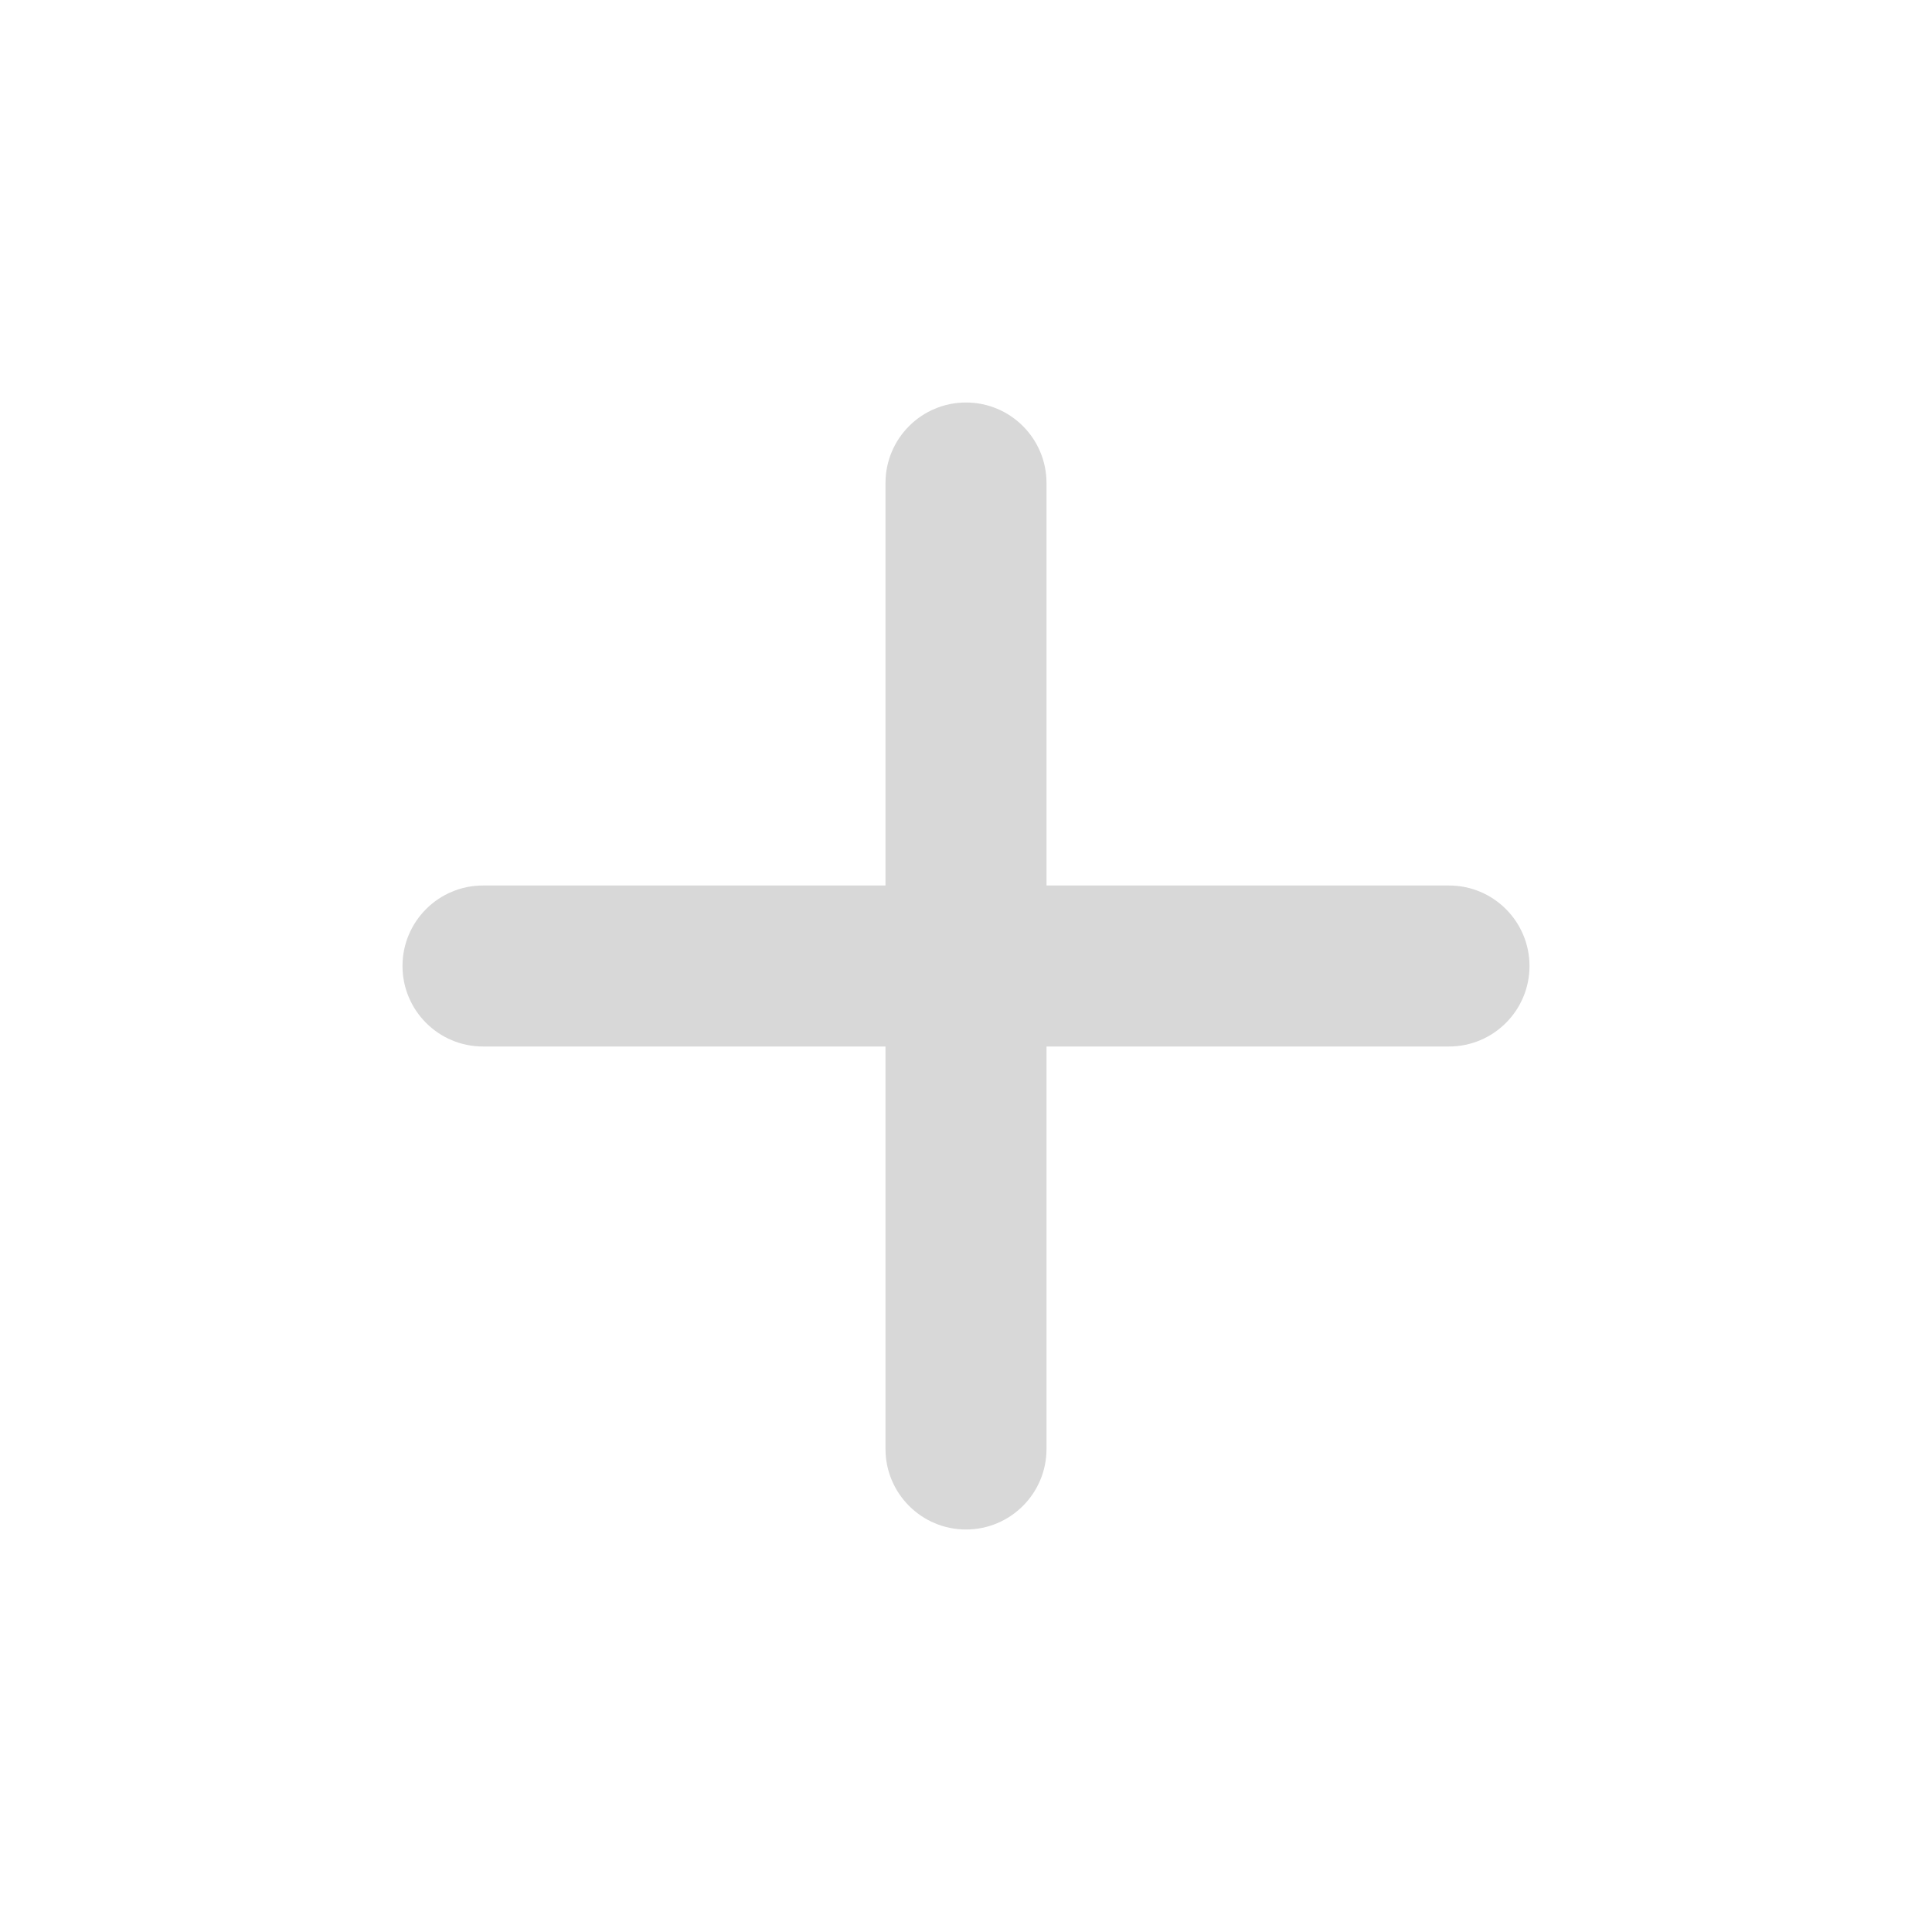
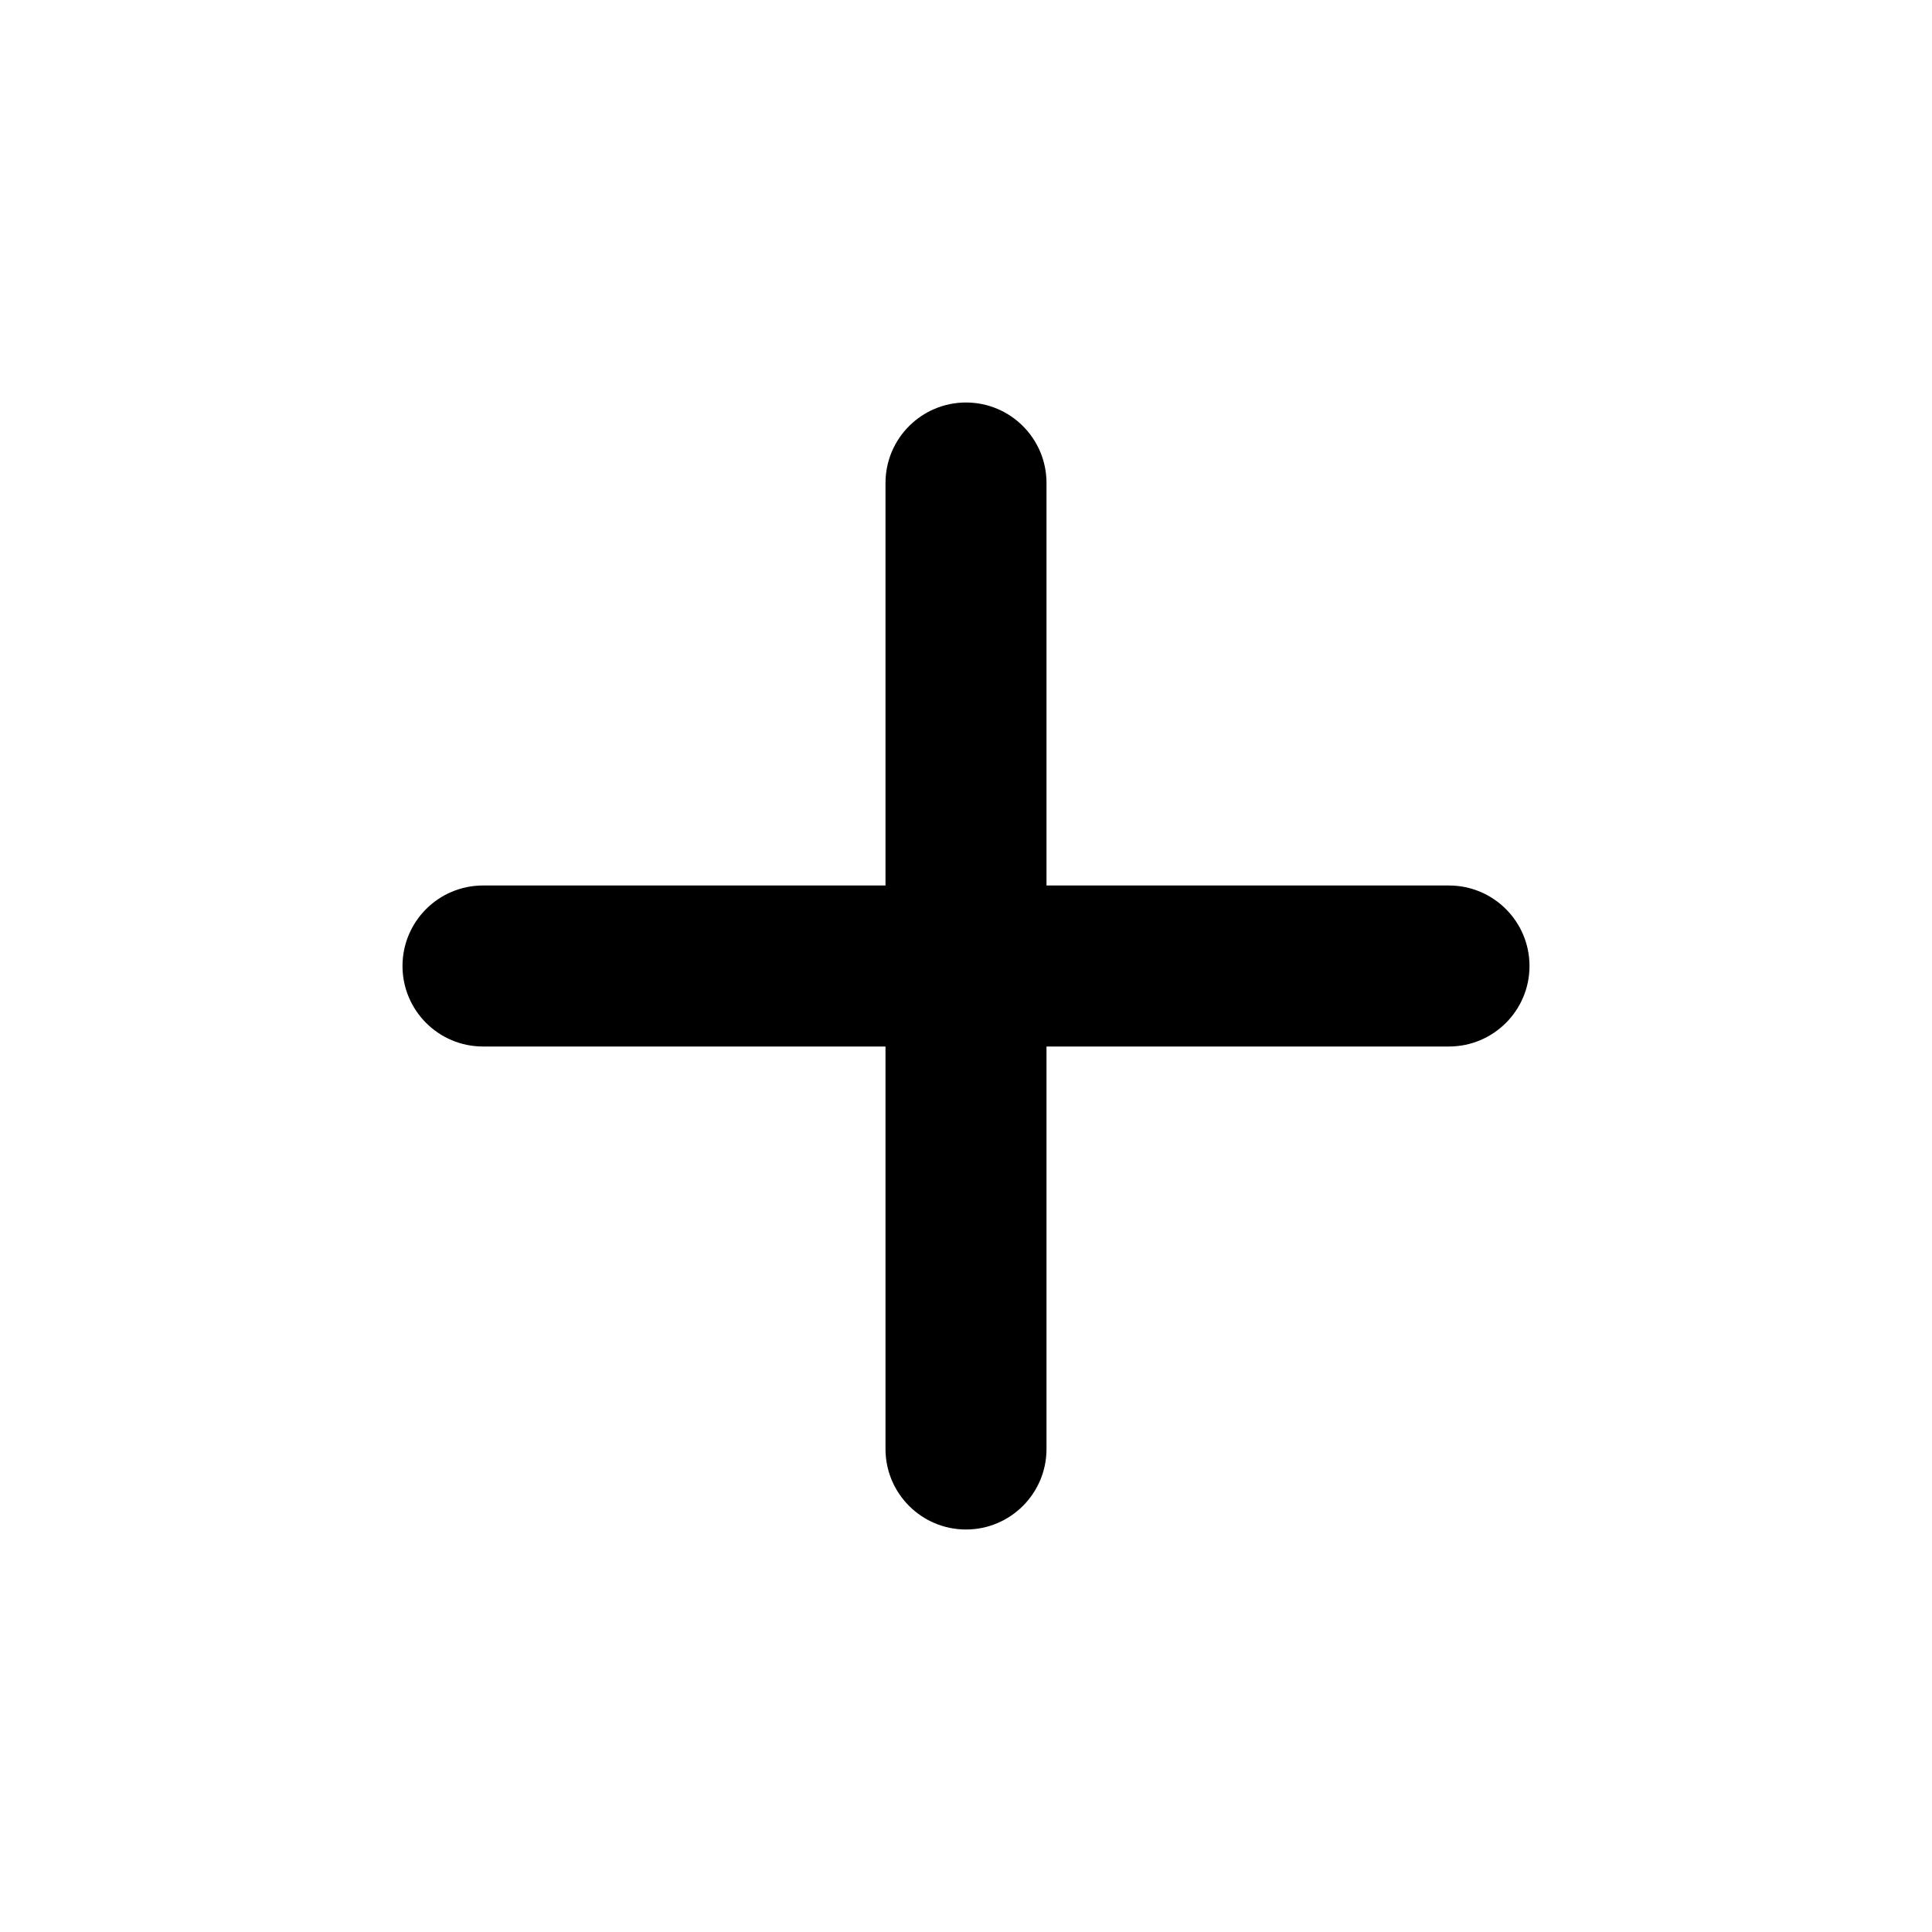
- <svg xmlns="http://www.w3.org/2000/svg" width="24" height="24" viewBox="0 0 24 24" fill="none">
-   <path d="M13 6C13 5.448 12.552 5 12 5C11.448 5 11 5.448 11 6V11H6C5.448 11 5 11.448 5 12C5 12.552 5.448 13 6 13H11V18C11 18.552 11.448 19 12 19C12.552 19 13 18.552 13 18V13H18C18.552 13 19 12.552 19 12C19 11.448 18.552 11 18 11H13V6Z" fill="#D8D8D8" />
+ <svg xmlns="http://www.w3.org/2000/svg" width="24" height="24" viewBox="0 0 24 24">
+   <path d="M13 6C13 5.448 12.552 5 12 5C11.448 5 11 5.448 11 6V11H6C5.448 11 5 11.448 5 12C5 12.552 5.448 13 6 13H11V18C11 18.552 11.448 19 12 19C12.552 19 13 18.552 13 18V13H18C18.552 13 19 12.552 19 12C19 11.448 18.552 11 18 11H13V6Z" />
</svg>
